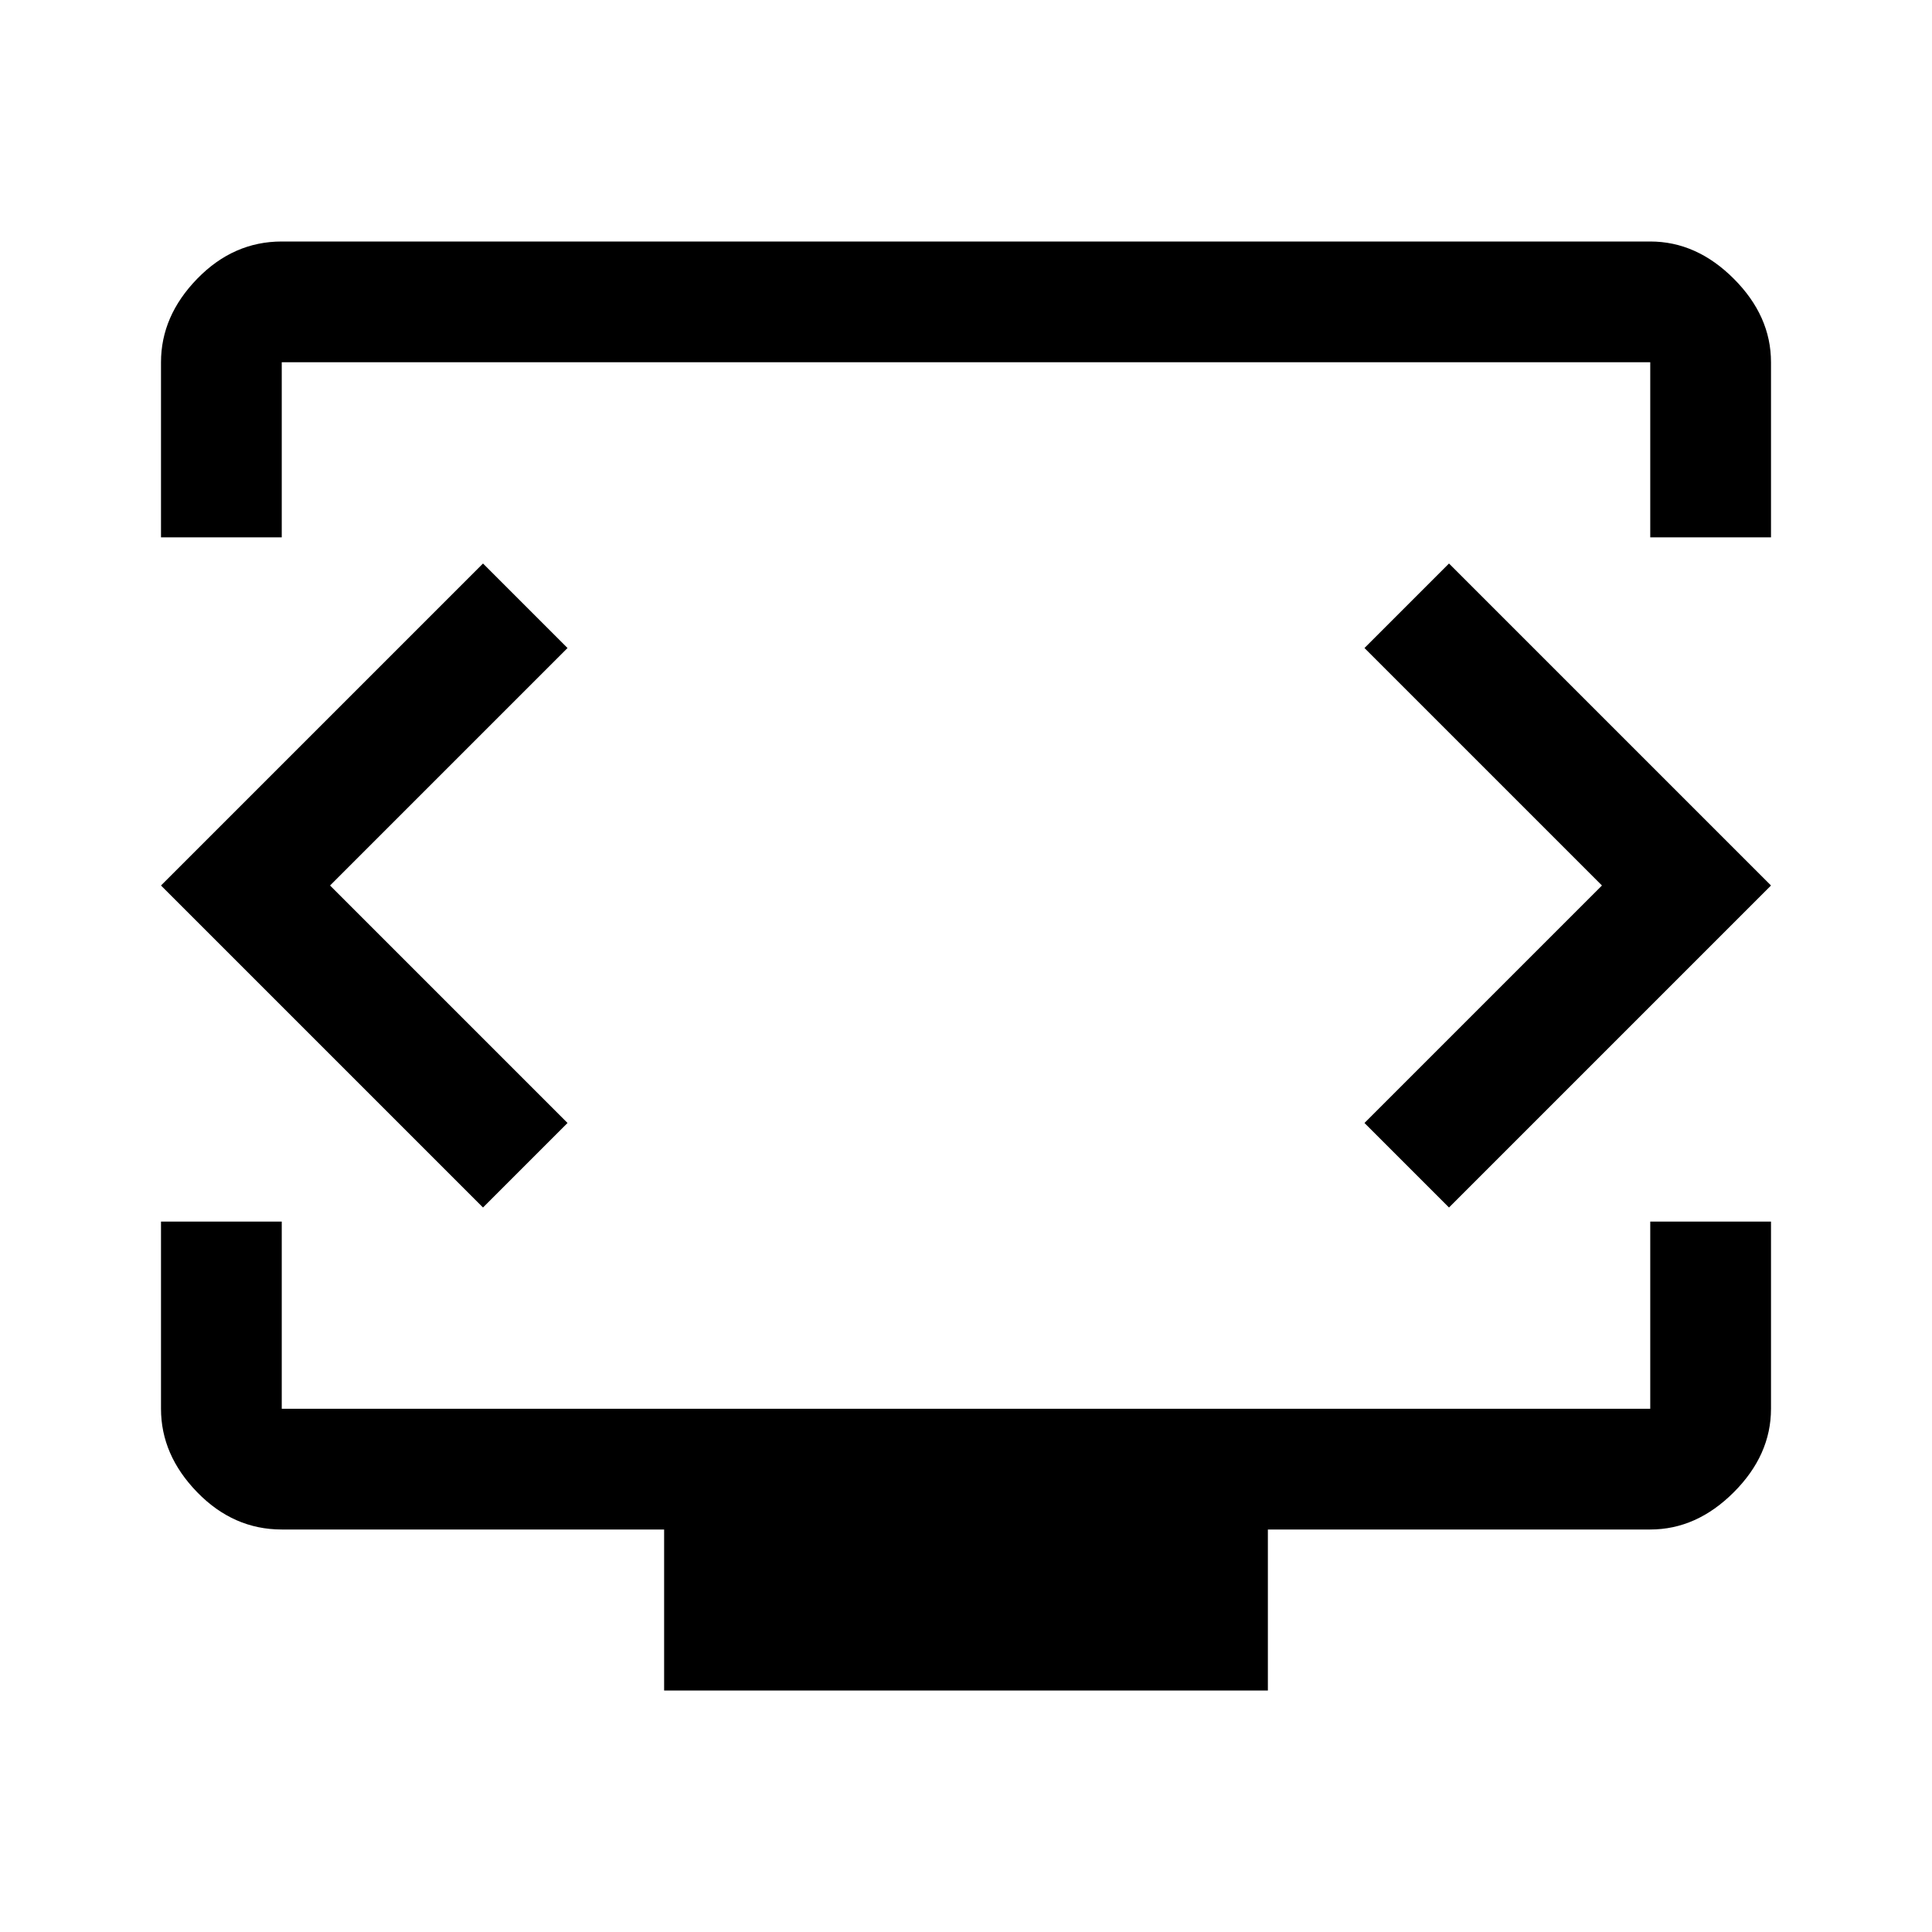
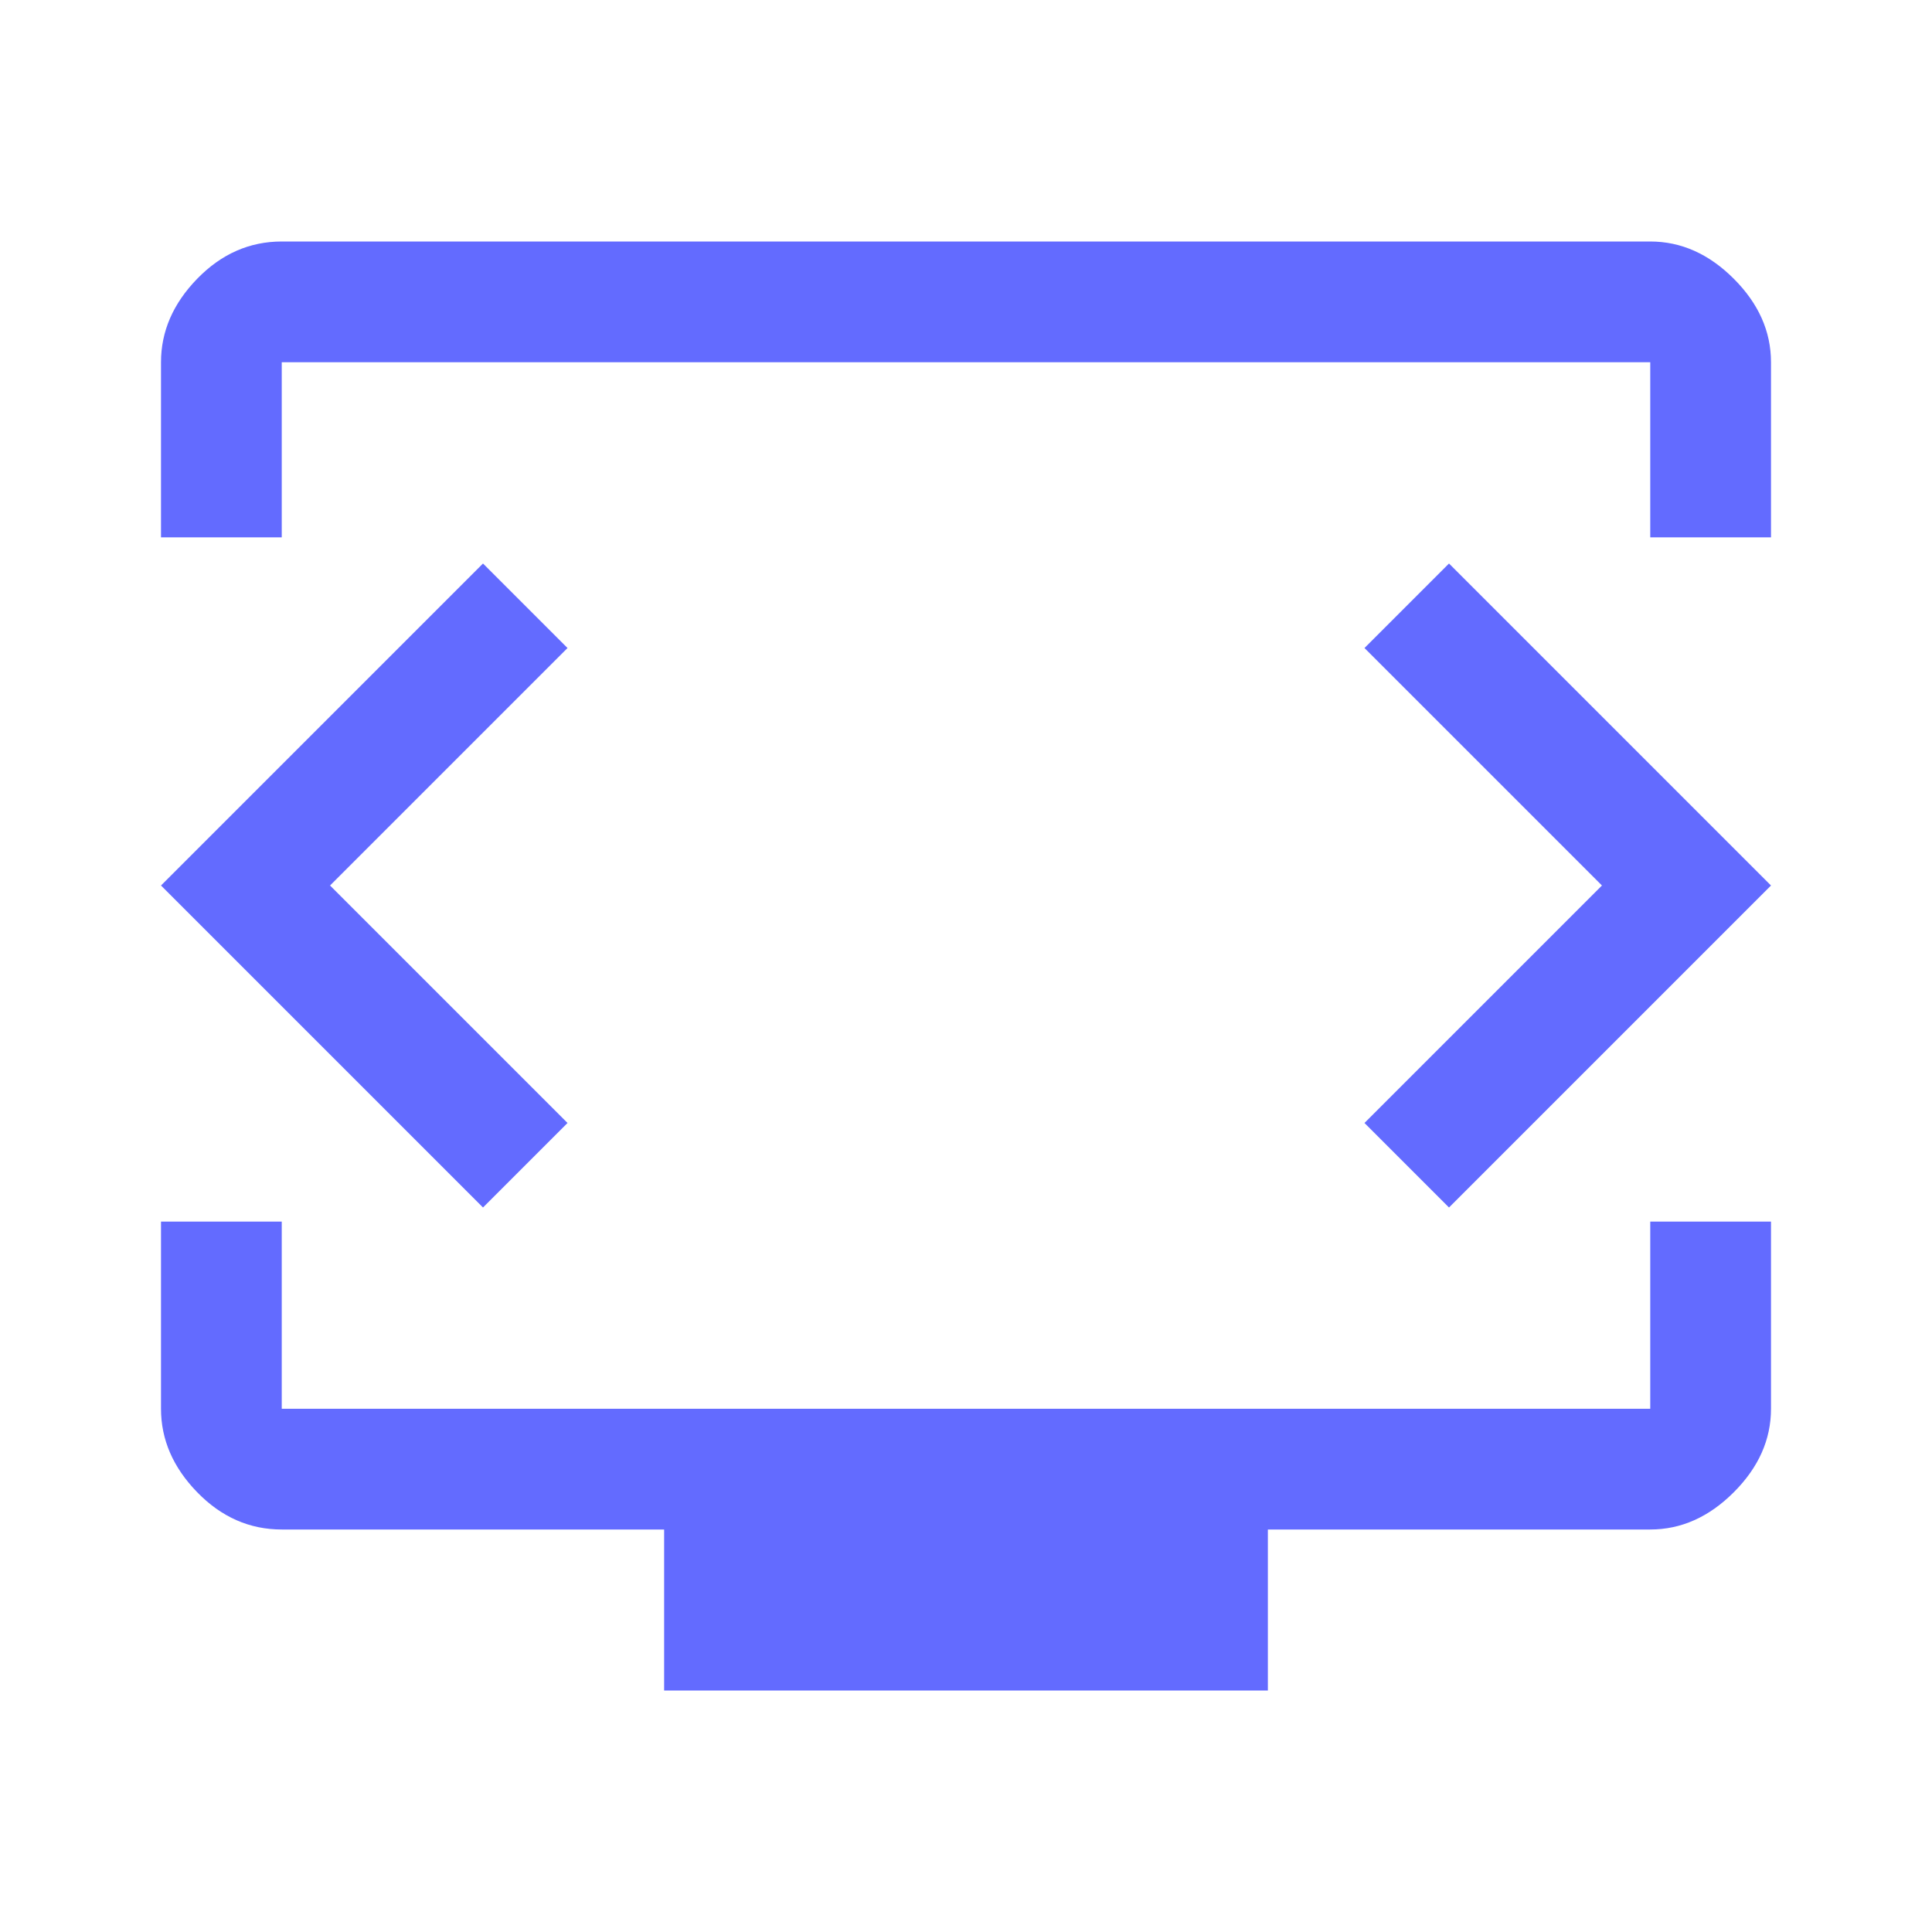
- <svg xmlns="http://www.w3.org/2000/svg" height="48" viewBox="0 -960 960 960" width="48">
+ <svg xmlns="http://www.w3.org/2000/svg" fill="#636bff" height="48" viewBox="0 -960 960 960" width="48">
  <path d="M80-693v-87q0-23 18-41.5t42-18.5h680q23 0 41.5 18.5T880-780v87h-60v-87H140v87H80Zm250 573v-80H140q-24 0-42-18.5T80-260v-93h60v93h680v-93h60v93q0 23-18.5 41.5T820-200H630v80H330Zm150-403Zm-316 3 118-118-42-42L80-520l160 160 42-42-118-118Zm632 0L678-402l42 42 160-160-160-160-42 42 118 118Z" />
</svg>
